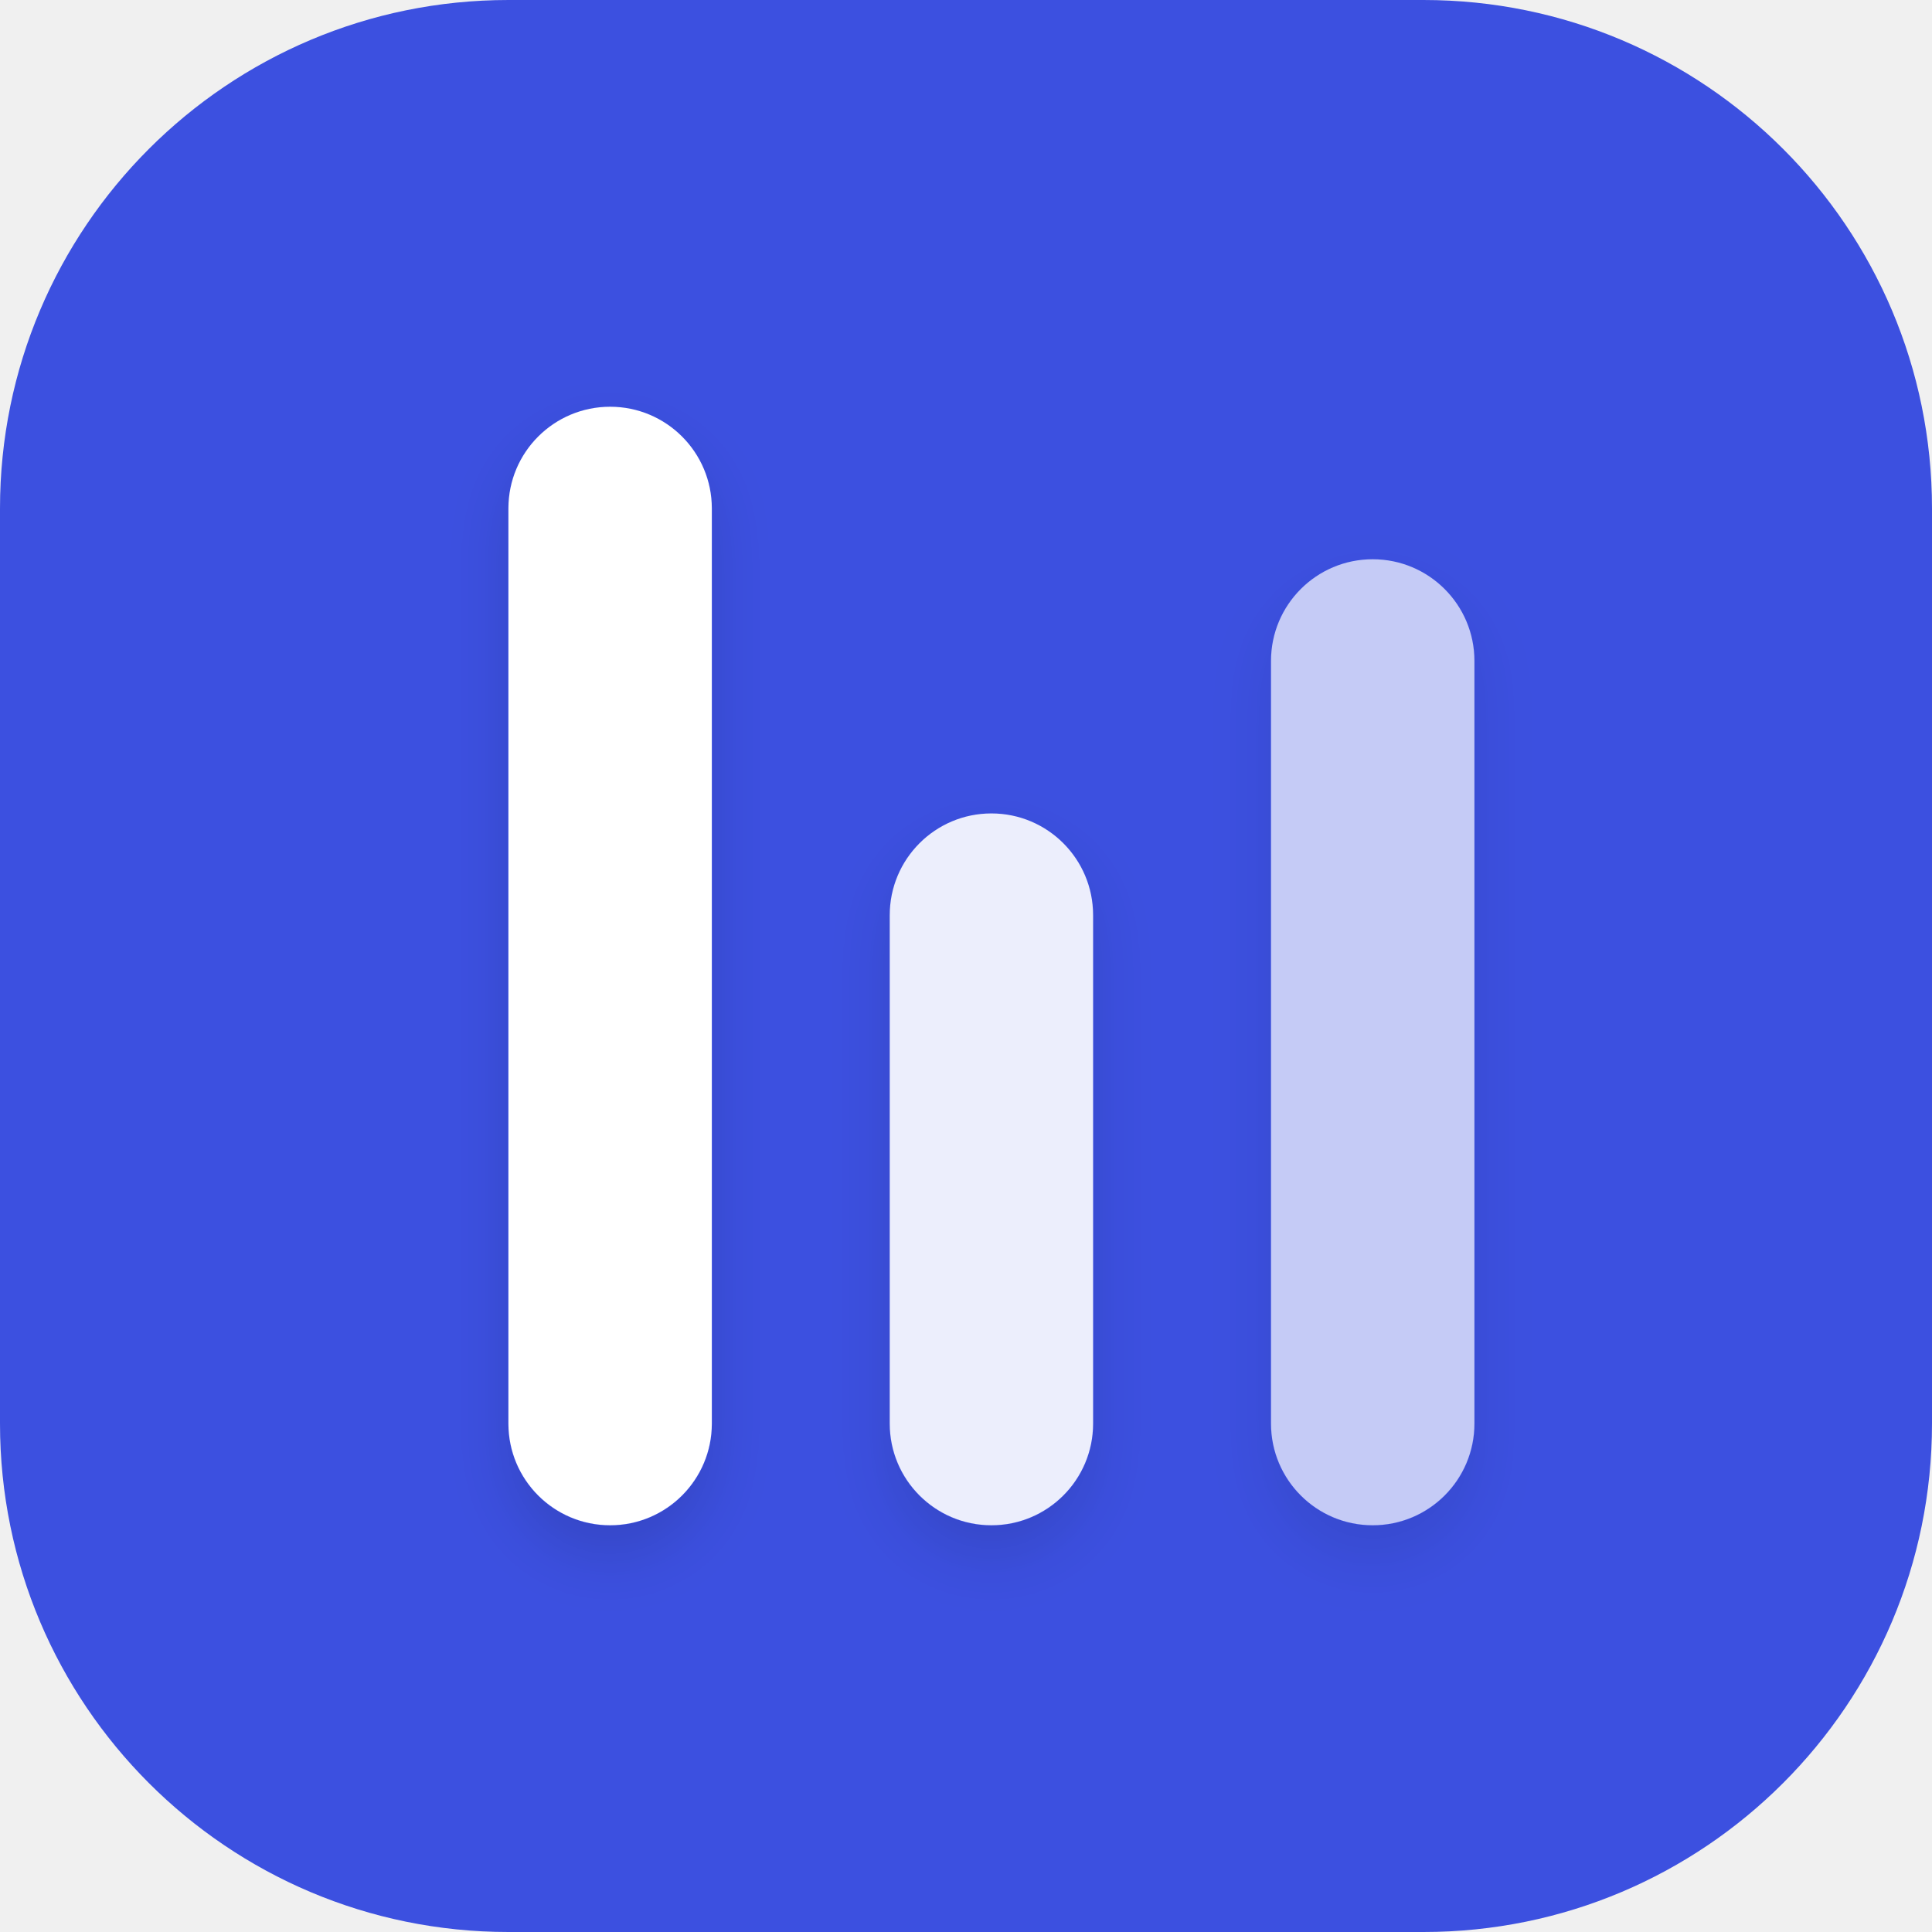
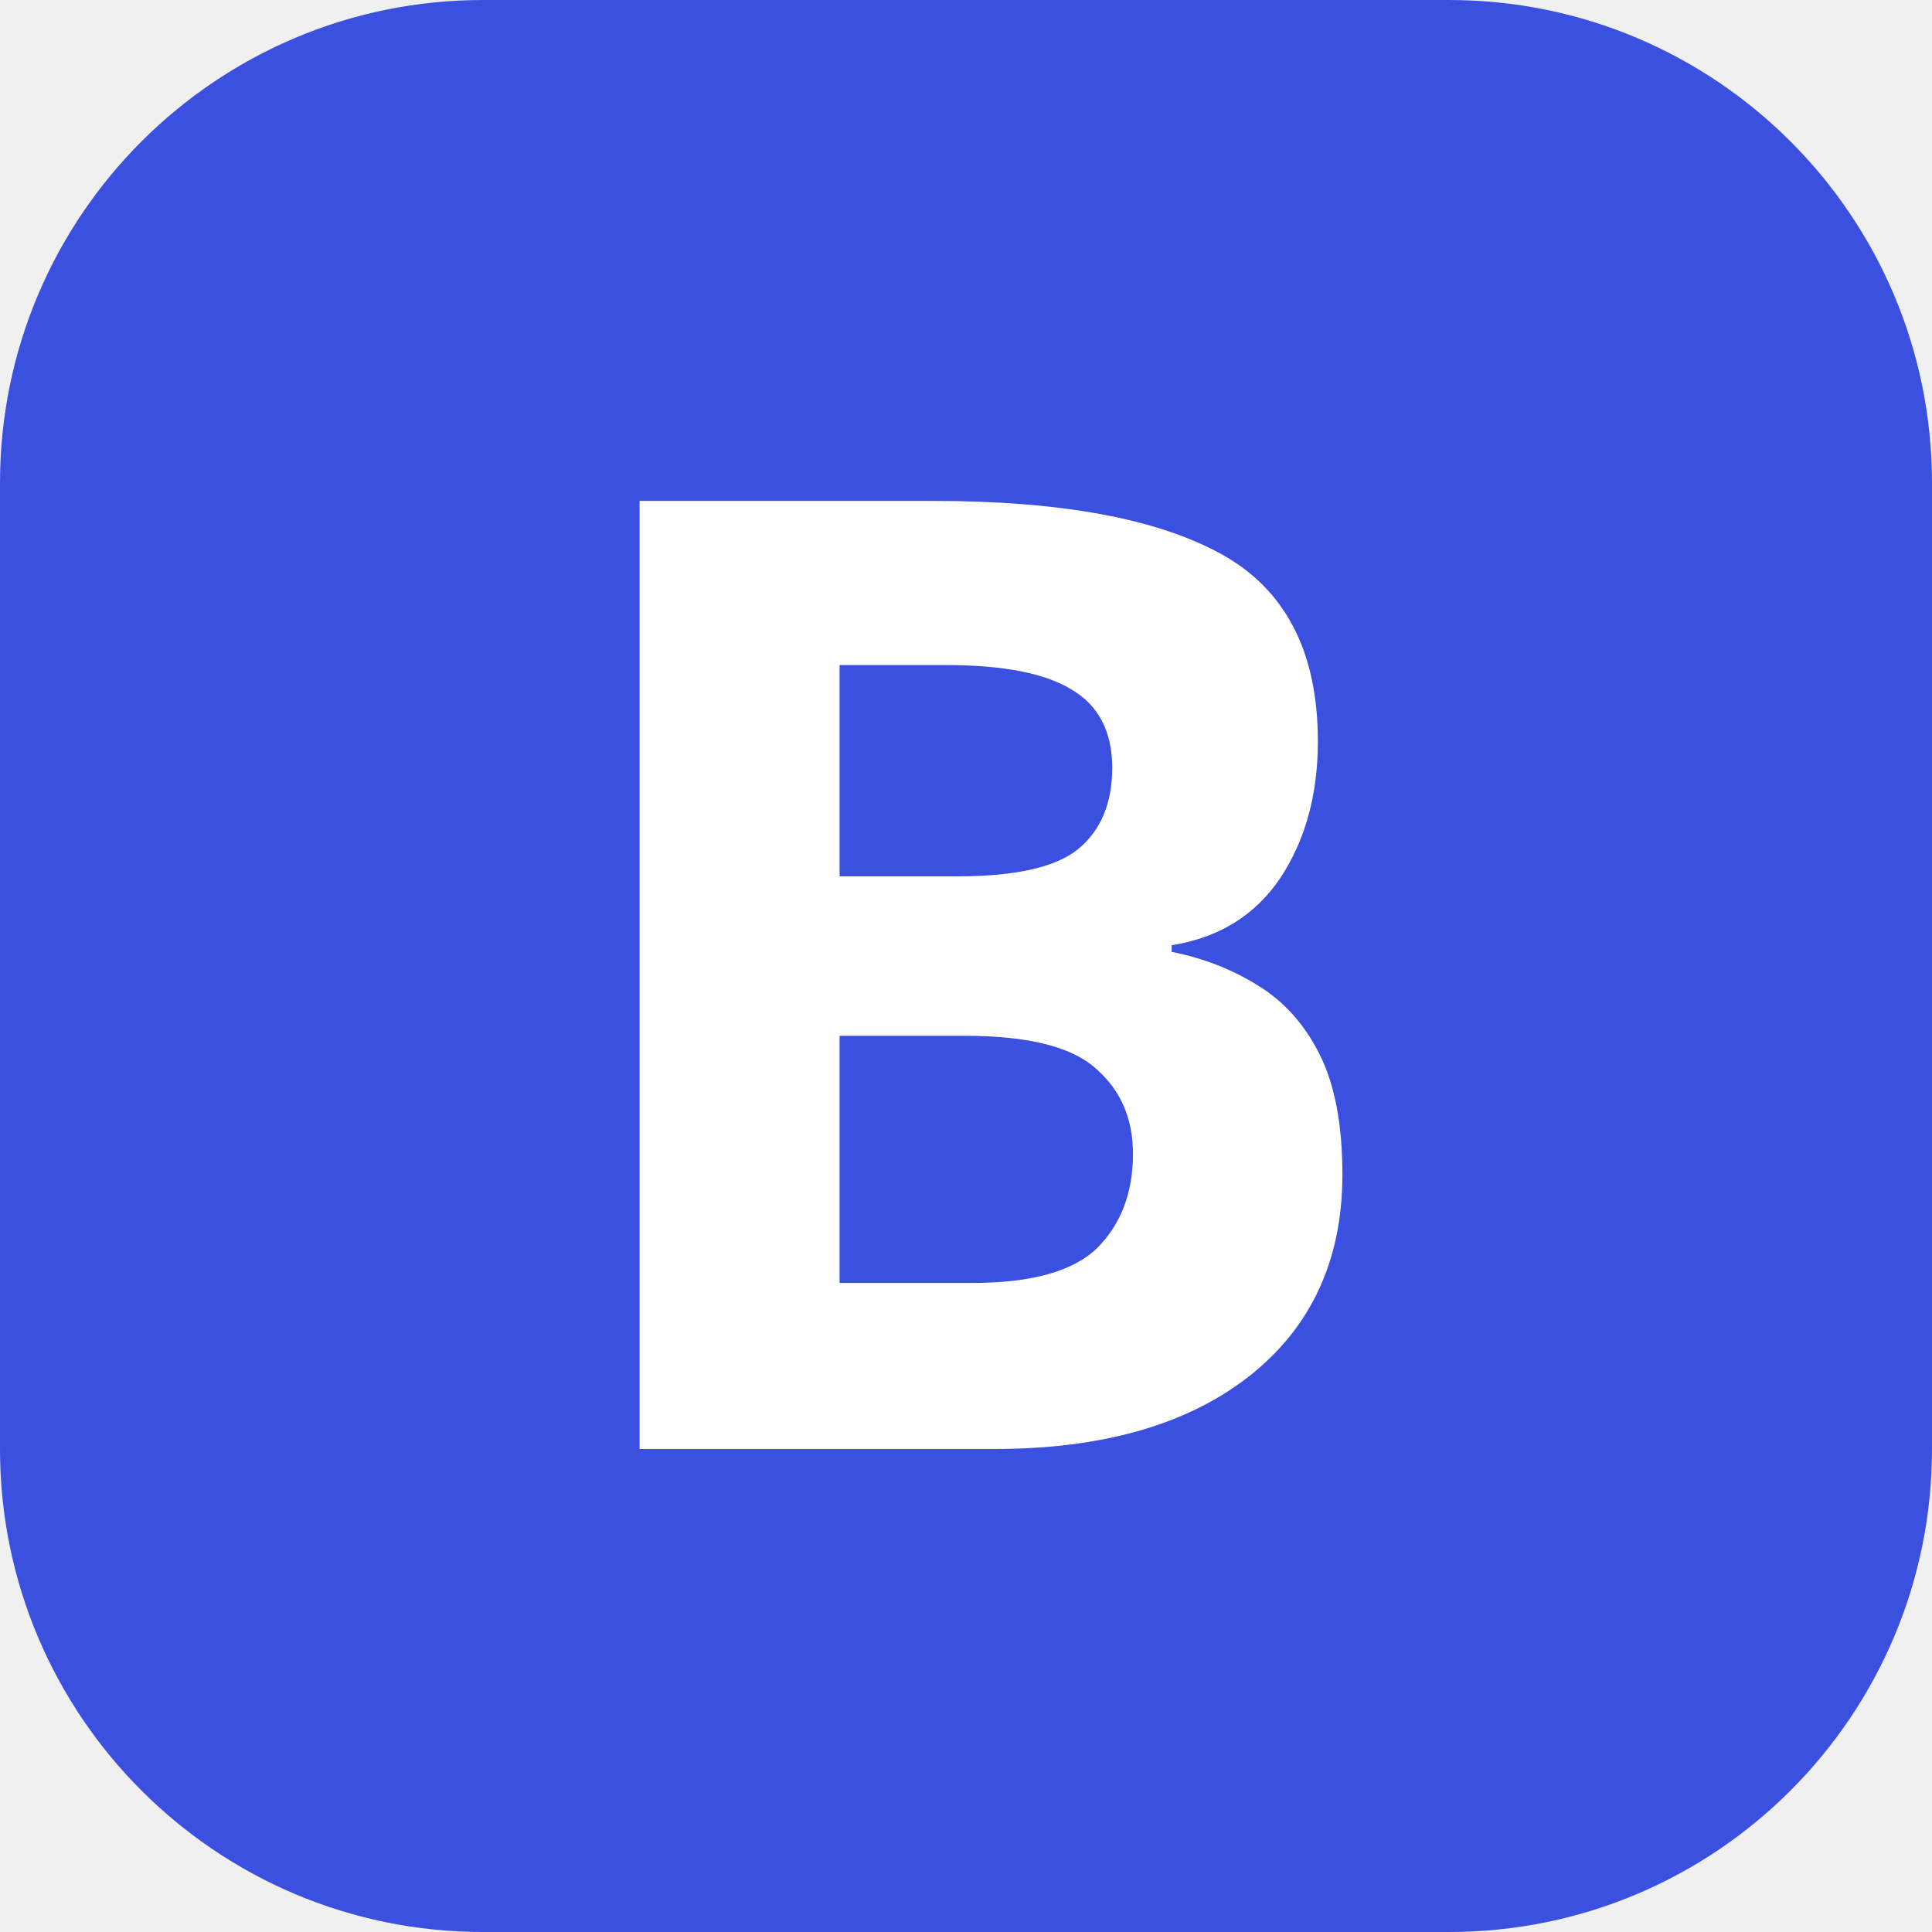
<svg xmlns="http://www.w3.org/2000/svg" width="32" height="32" viewBox="0 0 32 32" fill="none">
-   <path d="M0 8.421C0 3.77 3.77 0 8.421 0H23.579C28.23 0 32 3.77 32 8.421V23.579C32 28.23 28.23 32 23.579 32H8.421C3.77 32 0 28.23 0 23.579V8.421Z" fill="#3C50E0" />
-   <g filter="url(#filter0_d_521_14078)">
-     <path d="M8.421 8.421C8.421 7.491 9.175 6.737 10.106 6.737V6.737C11.036 6.737 11.79 7.491 11.79 8.421V23.579C11.79 24.509 11.036 25.263 10.106 25.263V25.263C9.175 25.263 8.421 24.509 8.421 23.579V8.421Z" fill="white" />
-   </g>
-   <g opacity="0.9" filter="url(#filter1_d_521_14078)">
-     <path d="M14.737 15.158C14.737 14.227 15.491 13.473 16.421 13.473V13.473C17.351 13.473 18.105 14.227 18.105 15.158V23.579C18.105 24.509 17.351 25.263 16.421 25.263V25.263C15.491 25.263 14.737 24.509 14.737 23.579V15.158Z" fill="white" />
-   </g>
-   <g opacity="0.7" filter="url(#filter2_d_521_14078)">
-     <path d="M21.052 10.947C21.052 10.017 21.806 9.263 22.736 9.263V9.263C23.667 9.263 24.421 10.017 24.421 10.947V23.578C24.421 24.509 23.667 25.263 22.736 25.263V25.263C21.806 25.263 21.052 24.509 21.052 23.578V10.947Z" fill="white" />
-   </g>
-   <defs>
-     <filter id="filter0_d_521_14078" x="7.421" y="6.237" width="5.369" height="20.526" filterUnits="userSpaceOnUse" color-interpolation-filters="sRGB">
-       <feFlood flood-opacity="0" result="BackgroundImageFix" />
-       <feColorMatrix in="SourceAlpha" type="matrix" values="0 0 0 0 0 0 0 0 0 0 0 0 0 0 0 0 0 0 127 0" result="hardAlpha" />
-       <feOffset dy="0.5" />
-       <feGaussianBlur stdDeviation="0.5" />
-       <feComposite in2="hardAlpha" operator="out" />
-       <feColorMatrix type="matrix" values="0 0 0 0 0 0 0 0 0 0 0 0 0 0 0 0 0 0 0.12 0" />
-       <feBlend mode="normal" in2="BackgroundImageFix" result="effect1_dropShadow_521_14078" />
-       <feBlend mode="normal" in="SourceGraphic" in2="effect1_dropShadow_521_14078" result="shape" />
-     </filter>
-     <filter id="filter1_d_521_14078" x="13.737" y="12.973" width="5.369" height="13.79" filterUnits="userSpaceOnUse" color-interpolation-filters="sRGB">
-       <feFlood flood-opacity="0" result="BackgroundImageFix" />
-       <feColorMatrix in="SourceAlpha" type="matrix" values="0 0 0 0 0 0 0 0 0 0 0 0 0 0 0 0 0 0 127 0" result="hardAlpha" />
-       <feOffset dy="0.5" />
-       <feGaussianBlur stdDeviation="0.5" />
-       <feComposite in2="hardAlpha" operator="out" />
-       <feColorMatrix type="matrix" values="0 0 0 0 0 0 0 0 0 0 0 0 0 0 0 0 0 0 0.12 0" />
-       <feBlend mode="normal" in2="BackgroundImageFix" result="effect1_dropShadow_521_14078" />
-       <feBlend mode="normal" in="SourceGraphic" in2="effect1_dropShadow_521_14078" result="shape" />
-     </filter>
-     <filter id="filter2_d_521_14078" x="20.052" y="8.763" width="5.369" height="18" filterUnits="userSpaceOnUse" color-interpolation-filters="sRGB">
-       <feFlood flood-opacity="0" result="BackgroundImageFix" />
-       <feColorMatrix in="SourceAlpha" type="matrix" values="0 0 0 0 0 0 0 0 0 0 0 0 0 0 0 0 0 0 127 0" result="hardAlpha" />
-       <feOffset dy="0.5" />
-       <feGaussianBlur stdDeviation="0.5" />
-       <feComposite in2="hardAlpha" operator="out" />
-       <feColorMatrix type="matrix" values="0 0 0 0 0 0 0 0 0 0 0 0 0 0 0 0 0 0 0.12 0" />
-       <feBlend mode="normal" in2="BackgroundImageFix" result="effect1_dropShadow_521_14078" />
-       <feBlend mode="normal" in="SourceGraphic" in2="effect1_dropShadow_521_14078" result="shape" />
-     </filter>
-   </defs>
+   <rect width="32" height="32" rx="8" fill="#3C50E0" />
+   <text x="16" y="24" font-family="Verdana" font-size="22" fill="white" text-anchor="middle" font-weight="bold">B</text>
</svg>
